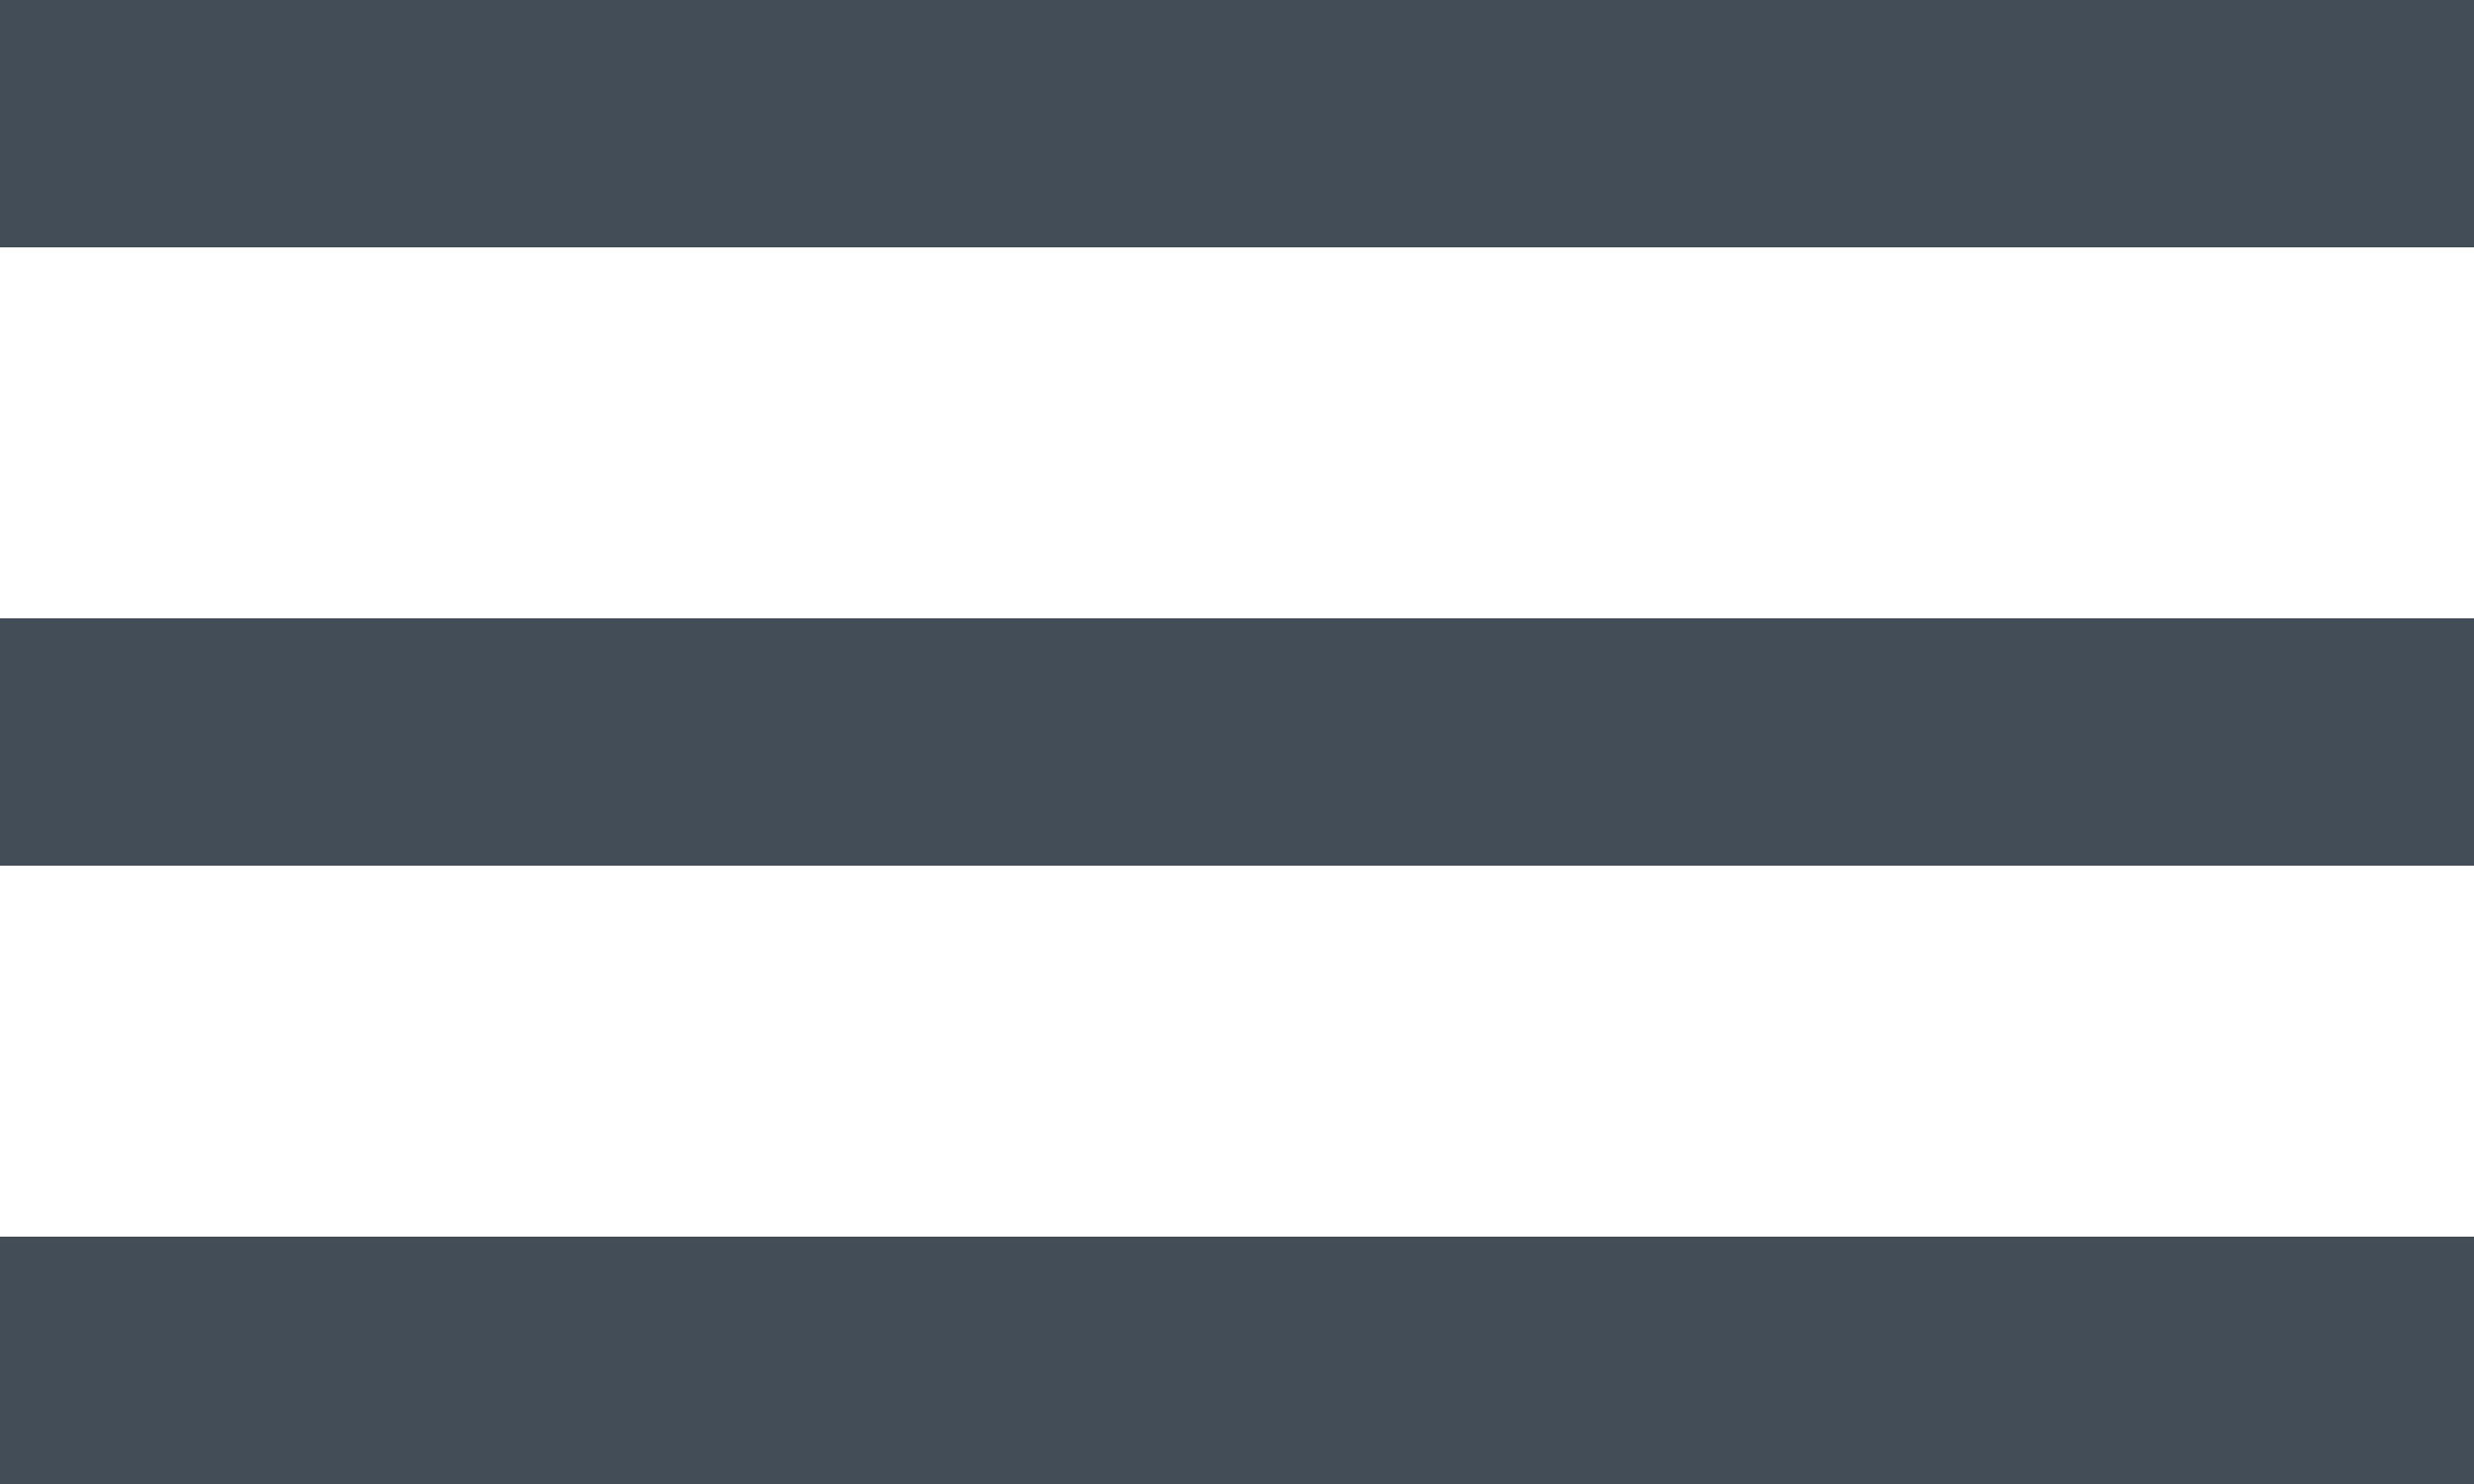
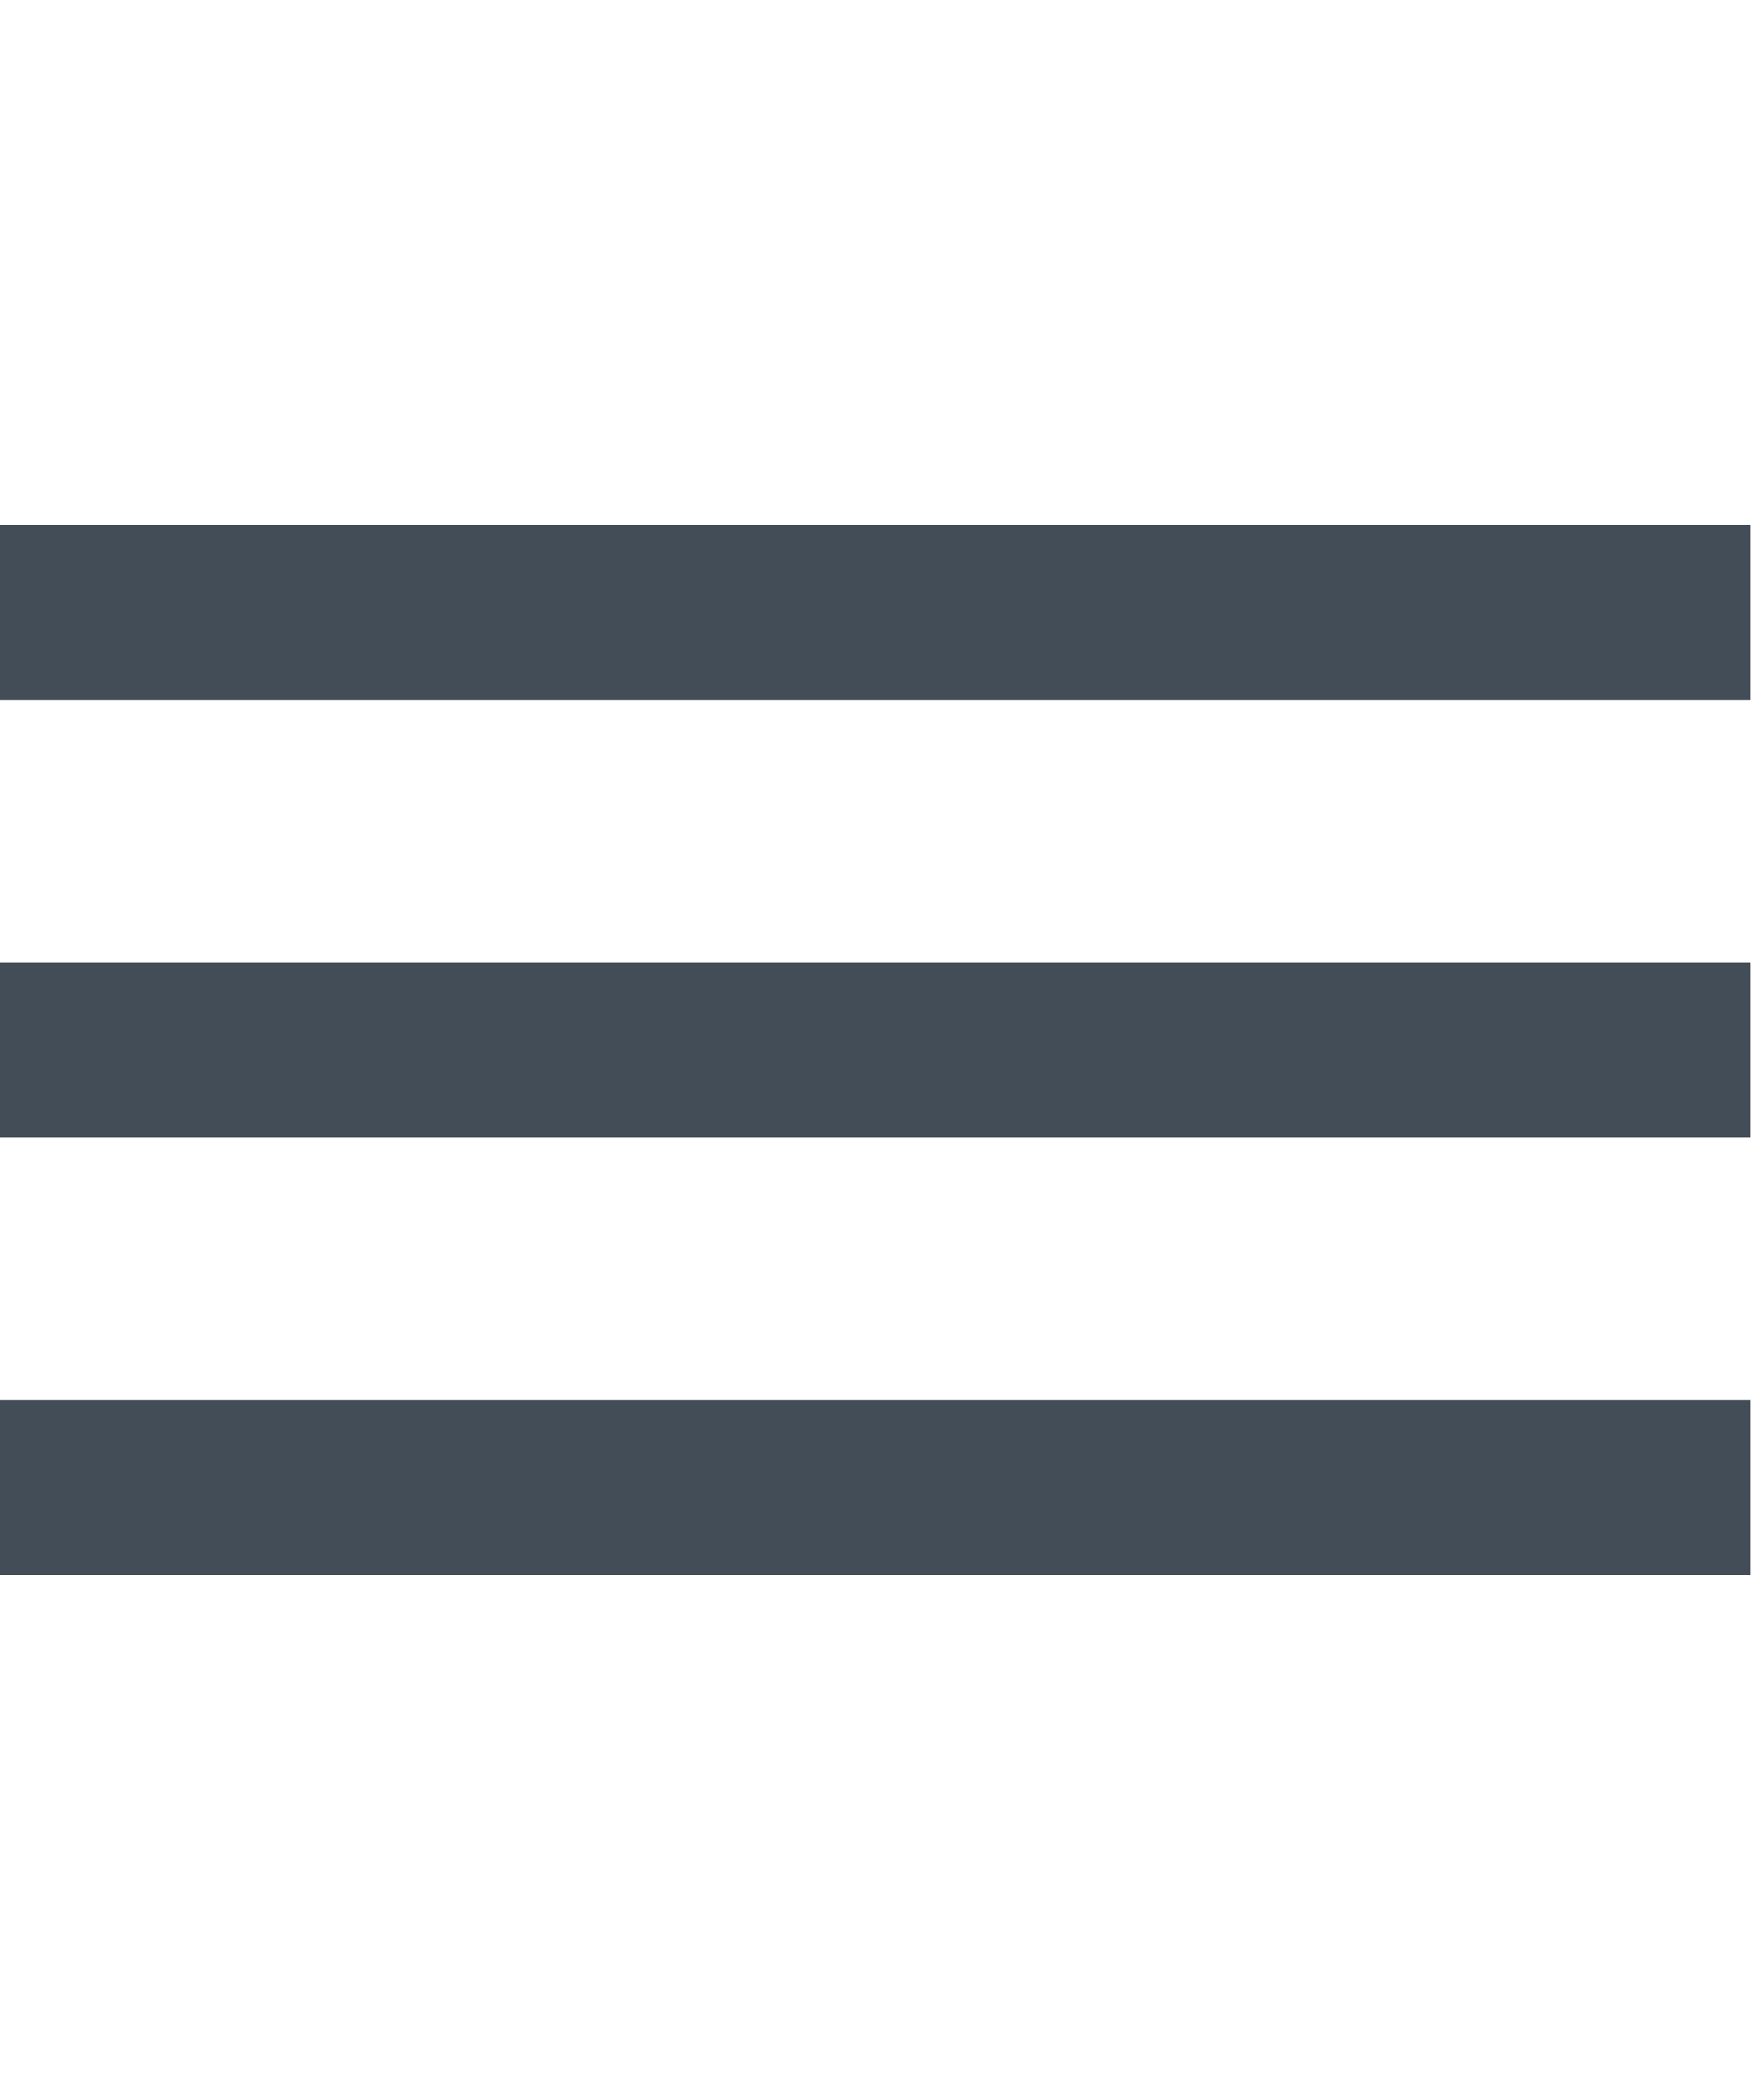
- <svg xmlns="http://www.w3.org/2000/svg" width="40" height="24" viewBox="0 0 40 24" fill="none">
+ <svg xmlns="http://www.w3.org/2000/svg" width="20" height="24" viewBox="0 0 40 24" fill="none">
  <line y1="2" x2="40" y2="2" stroke="#424D58" stroke-width="4" />
  <line y1="12" x2="40" y2="12" stroke="#424D58" stroke-width="4" />
  <line y1="22" x2="40" y2="22" stroke="#424D58" stroke-width="4" />
</svg>
